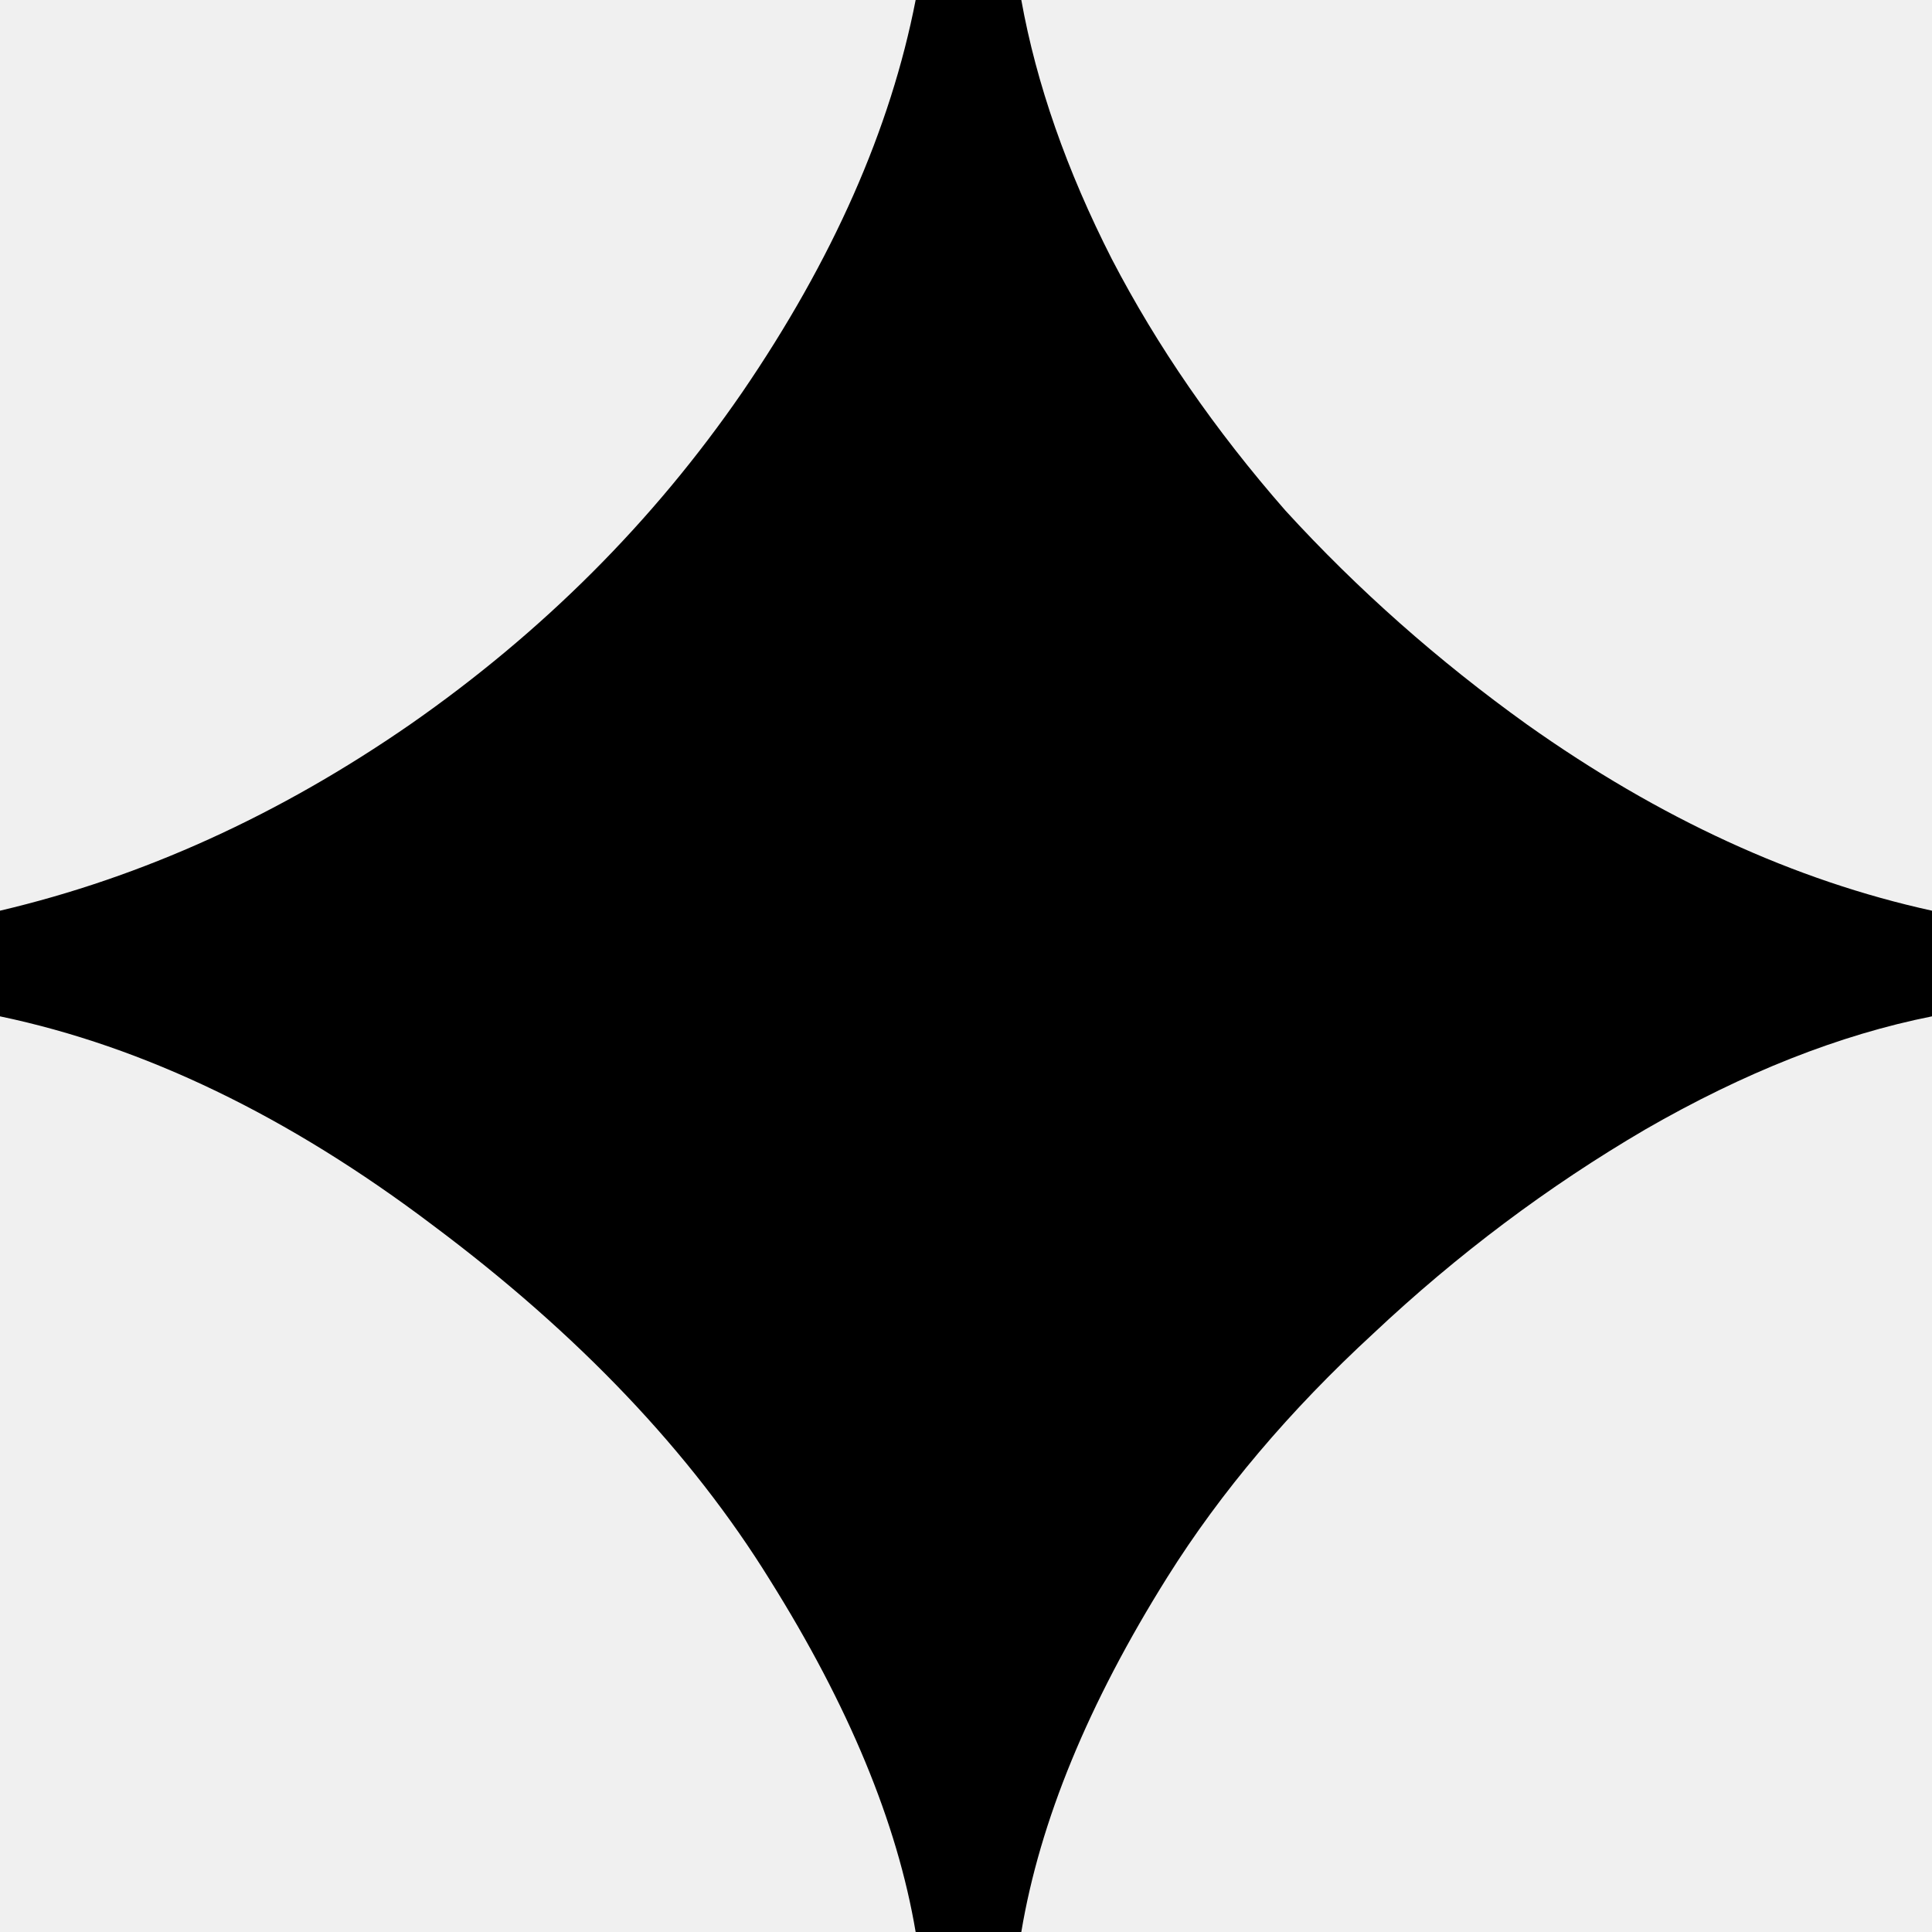
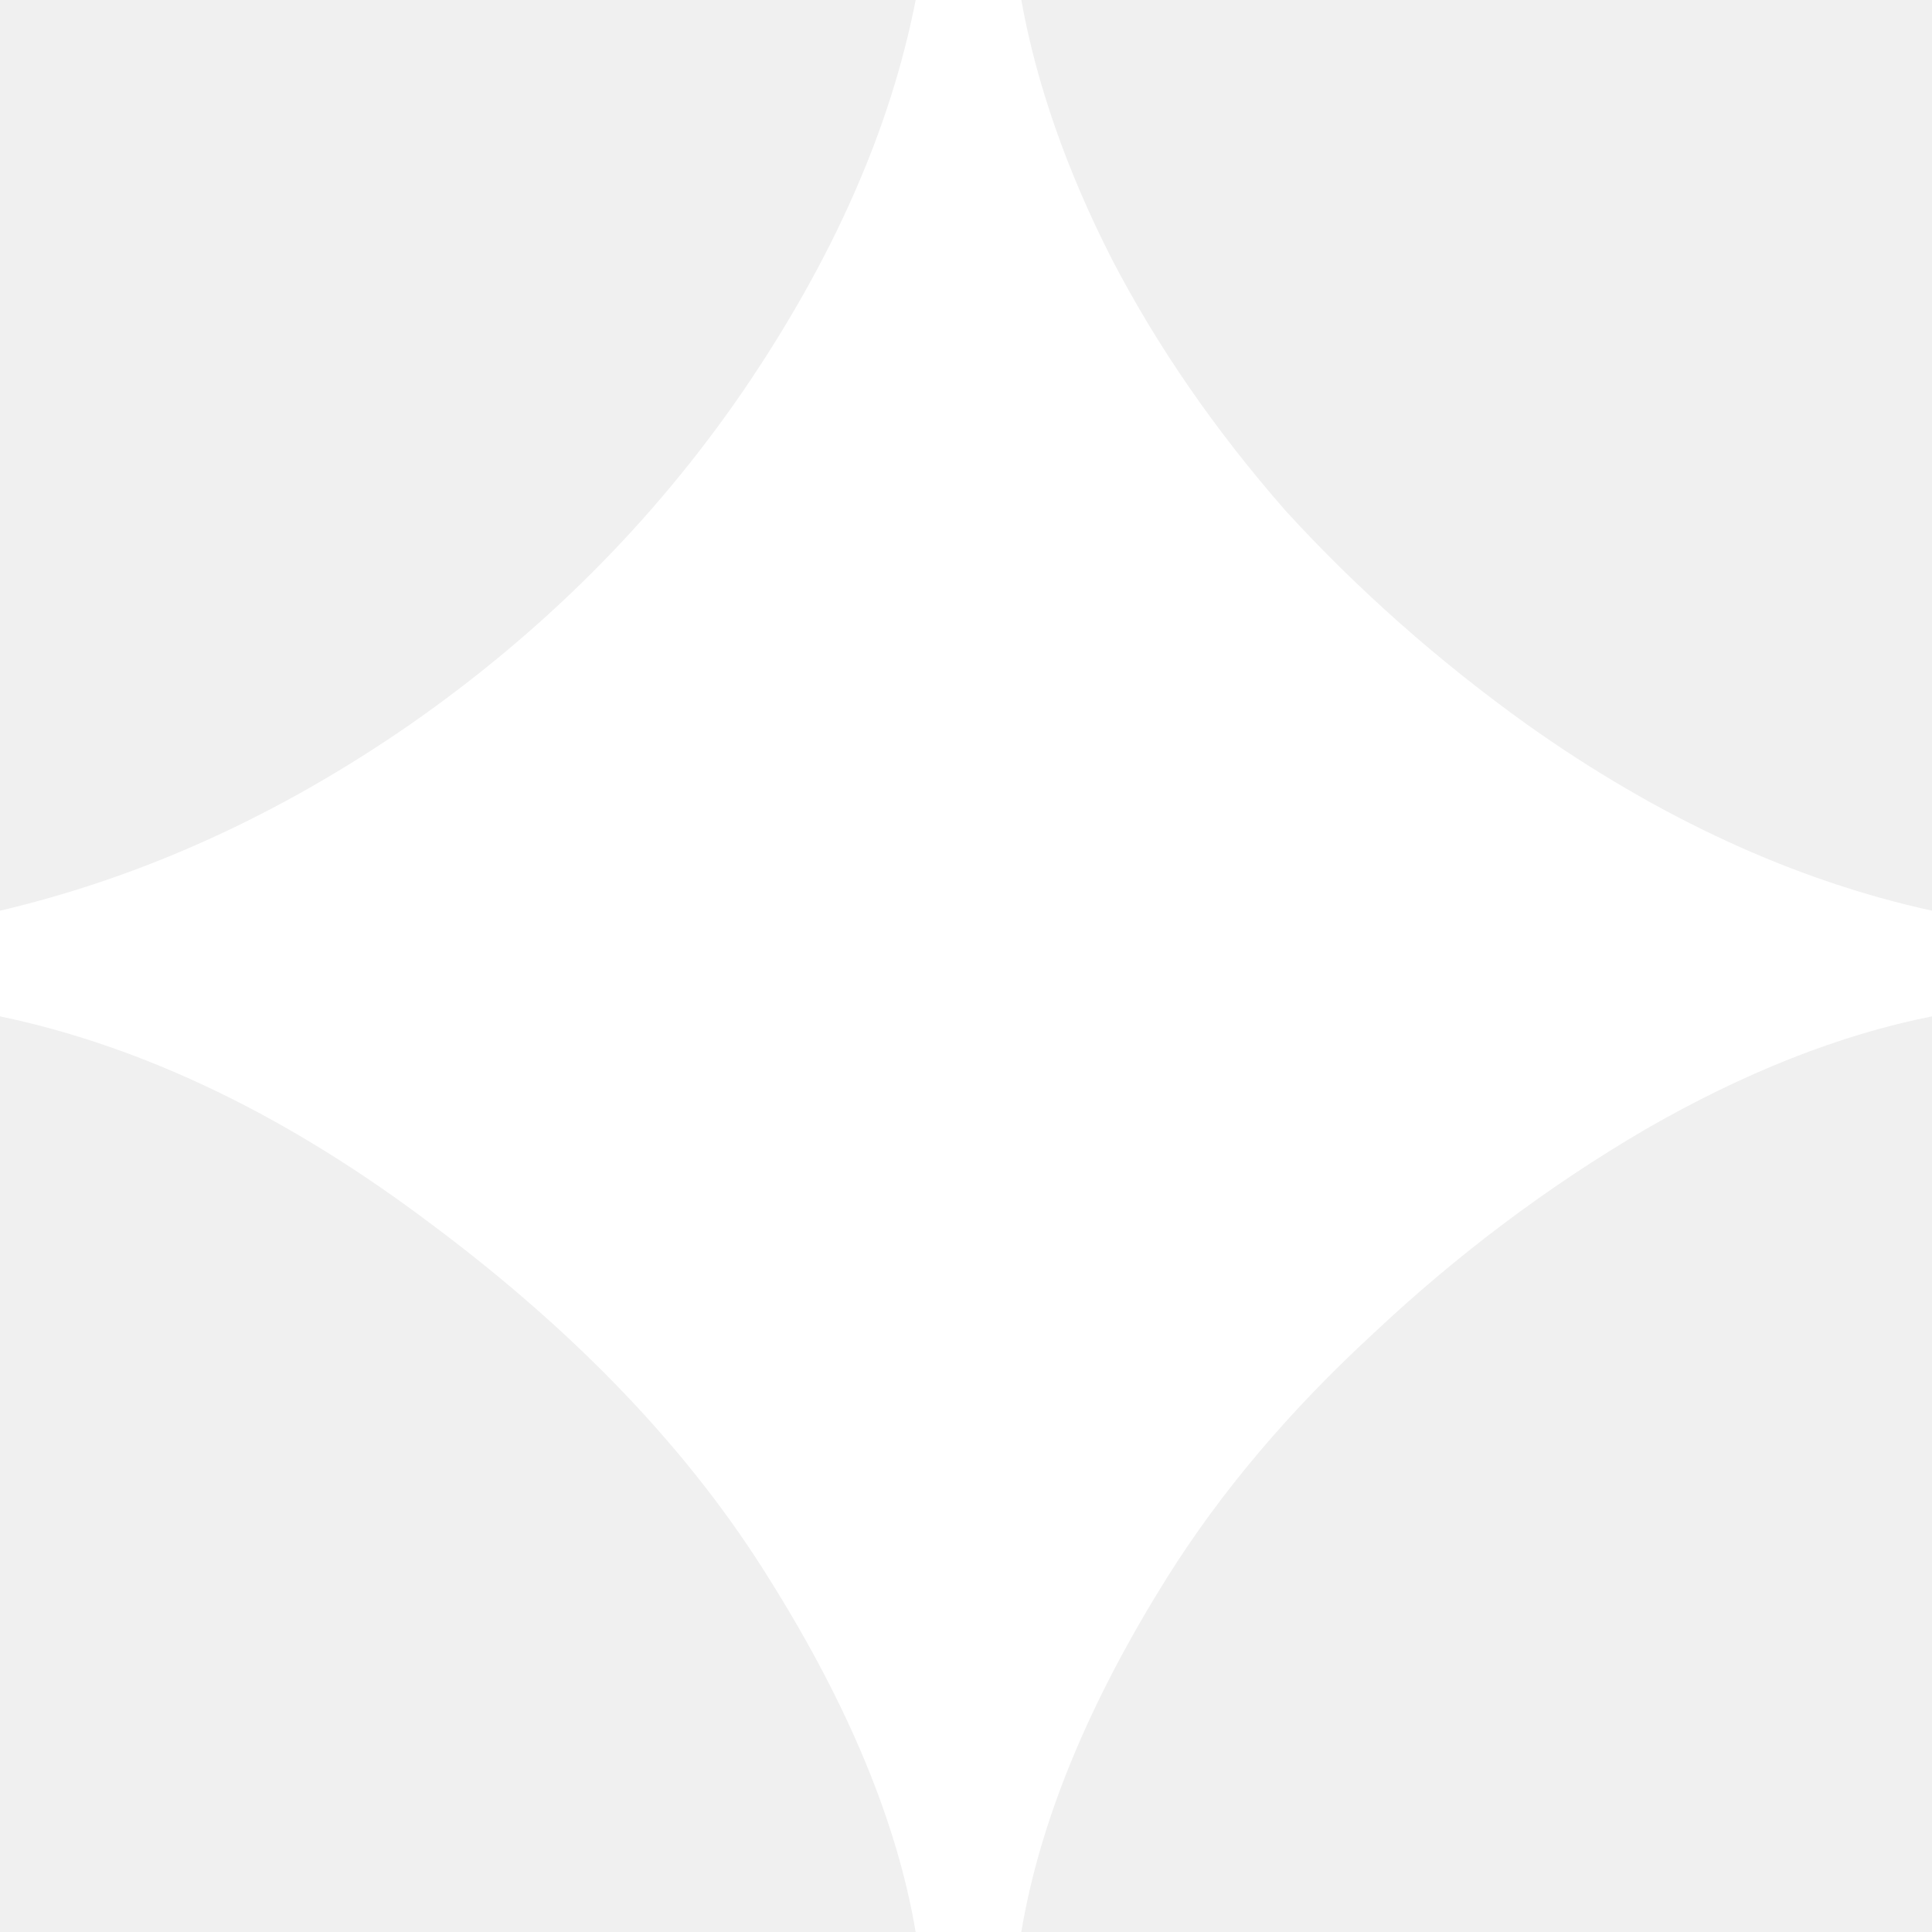
<svg xmlns="http://www.w3.org/2000/svg" width="16" height="16" viewBox="0 0 16 16" fill="none">
-   <path d="M7.583 16C7.431 15.097 7.028 14.125 6.375 13.083C5.722 12.028 4.792 11.049 3.583 10.146C2.389 9.243 1.194 8.667 0 8.417V7.542C1.181 7.264 2.312 6.75 3.396 6C4.493 5.236 5.41 4.319 6.146 3.25C6.896 2.153 7.375 1.069 7.583 0H8.458C8.583 0.694 8.833 1.41 9.208 2.146C9.583 2.868 10.062 3.562 10.646 4.229C11.243 4.882 11.91 5.472 12.646 6C13.743 6.778 14.861 7.292 16 7.542V8.417C15.236 8.569 14.444 8.882 13.625 9.354C12.819 9.826 12.069 10.389 11.375 11.042C10.681 11.681 10.111 12.354 9.667 13.062C9.014 14.104 8.611 15.083 8.458 16H7.583Z" fill="black" />
+   <path d="M7.583 16C7.431 15.097 7.028 14.125 6.375 13.083C5.722 12.028 4.792 11.049 3.583 10.146C2.389 9.243 1.194 8.667 0 8.417V7.542C1.181 7.264 2.312 6.75 3.396 6C4.493 5.236 5.41 4.319 6.146 3.25C6.896 2.153 7.375 1.069 7.583 0H8.458C8.583 0.694 8.833 1.41 9.208 2.146C9.583 2.868 10.062 3.562 10.646 4.229C11.243 4.882 11.91 5.472 12.646 6C13.743 6.778 14.861 7.292 16 7.542V8.417C15.236 8.569 14.444 8.882 13.625 9.354C12.819 9.826 12.069 10.389 11.375 11.042C10.681 11.681 10.111 12.354 9.667 13.062C9.014 14.104 8.611 15.083 8.458 16H7.583Z" fill="white" />
</svg>
